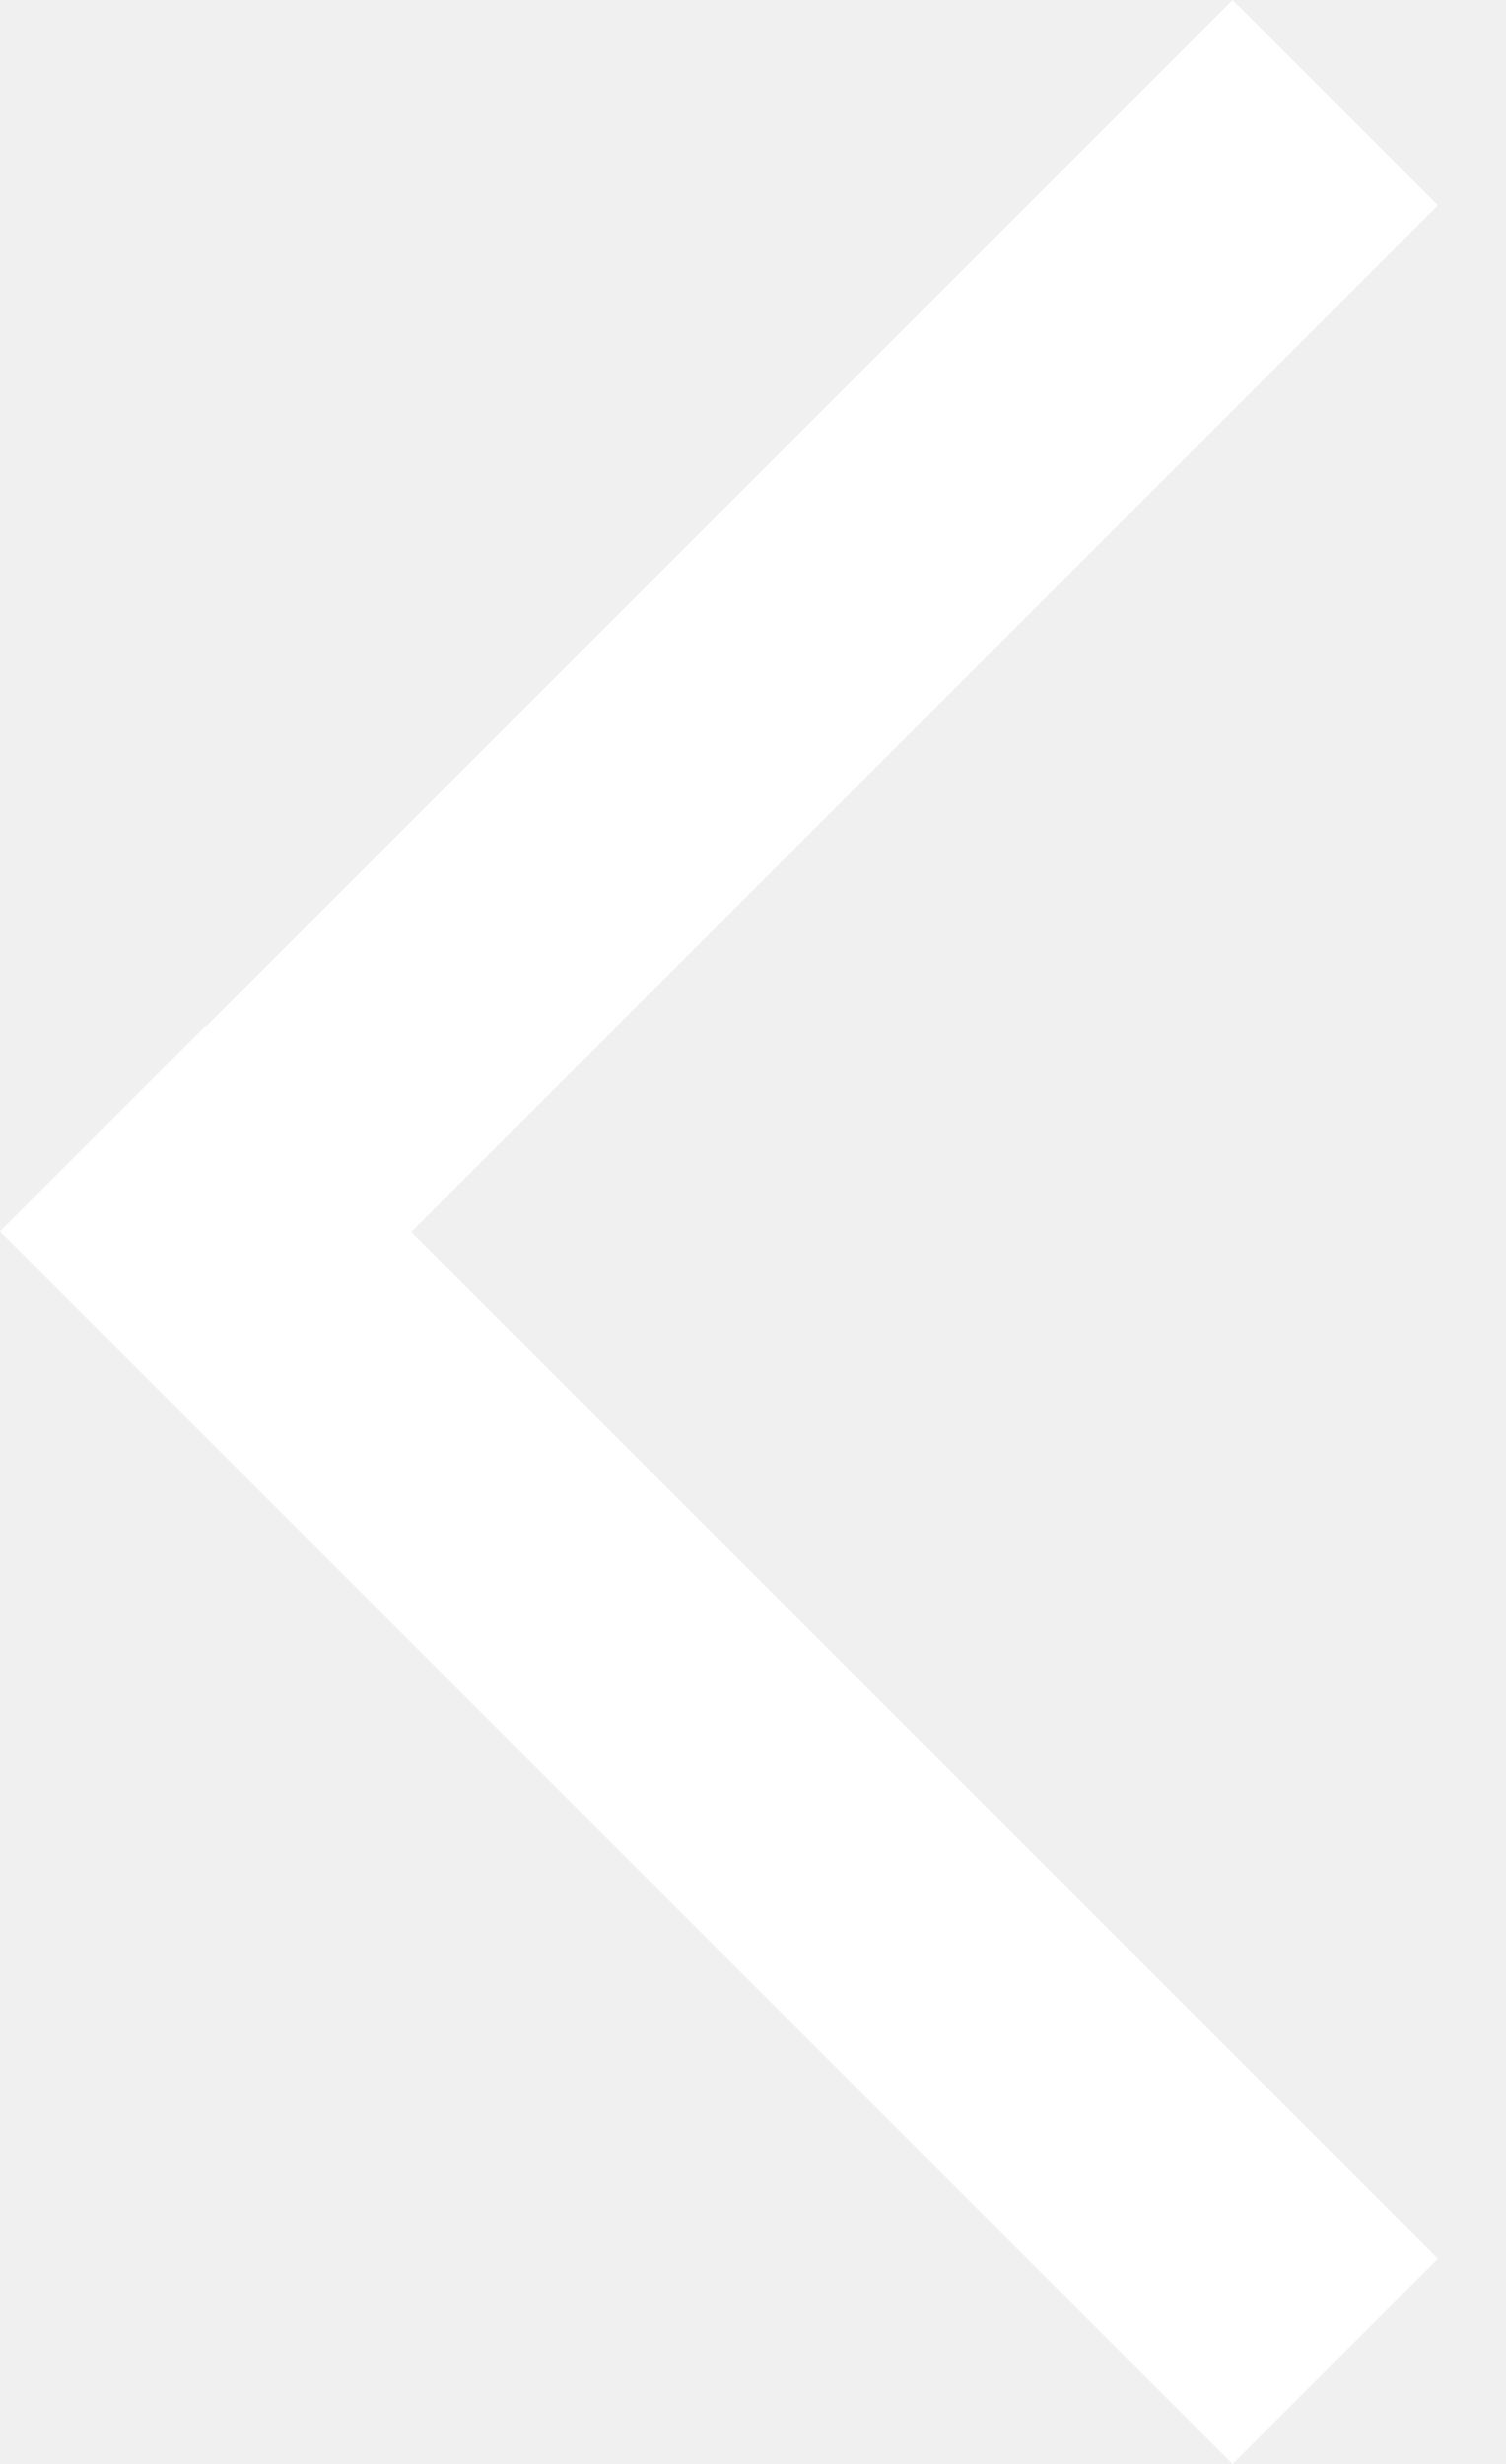
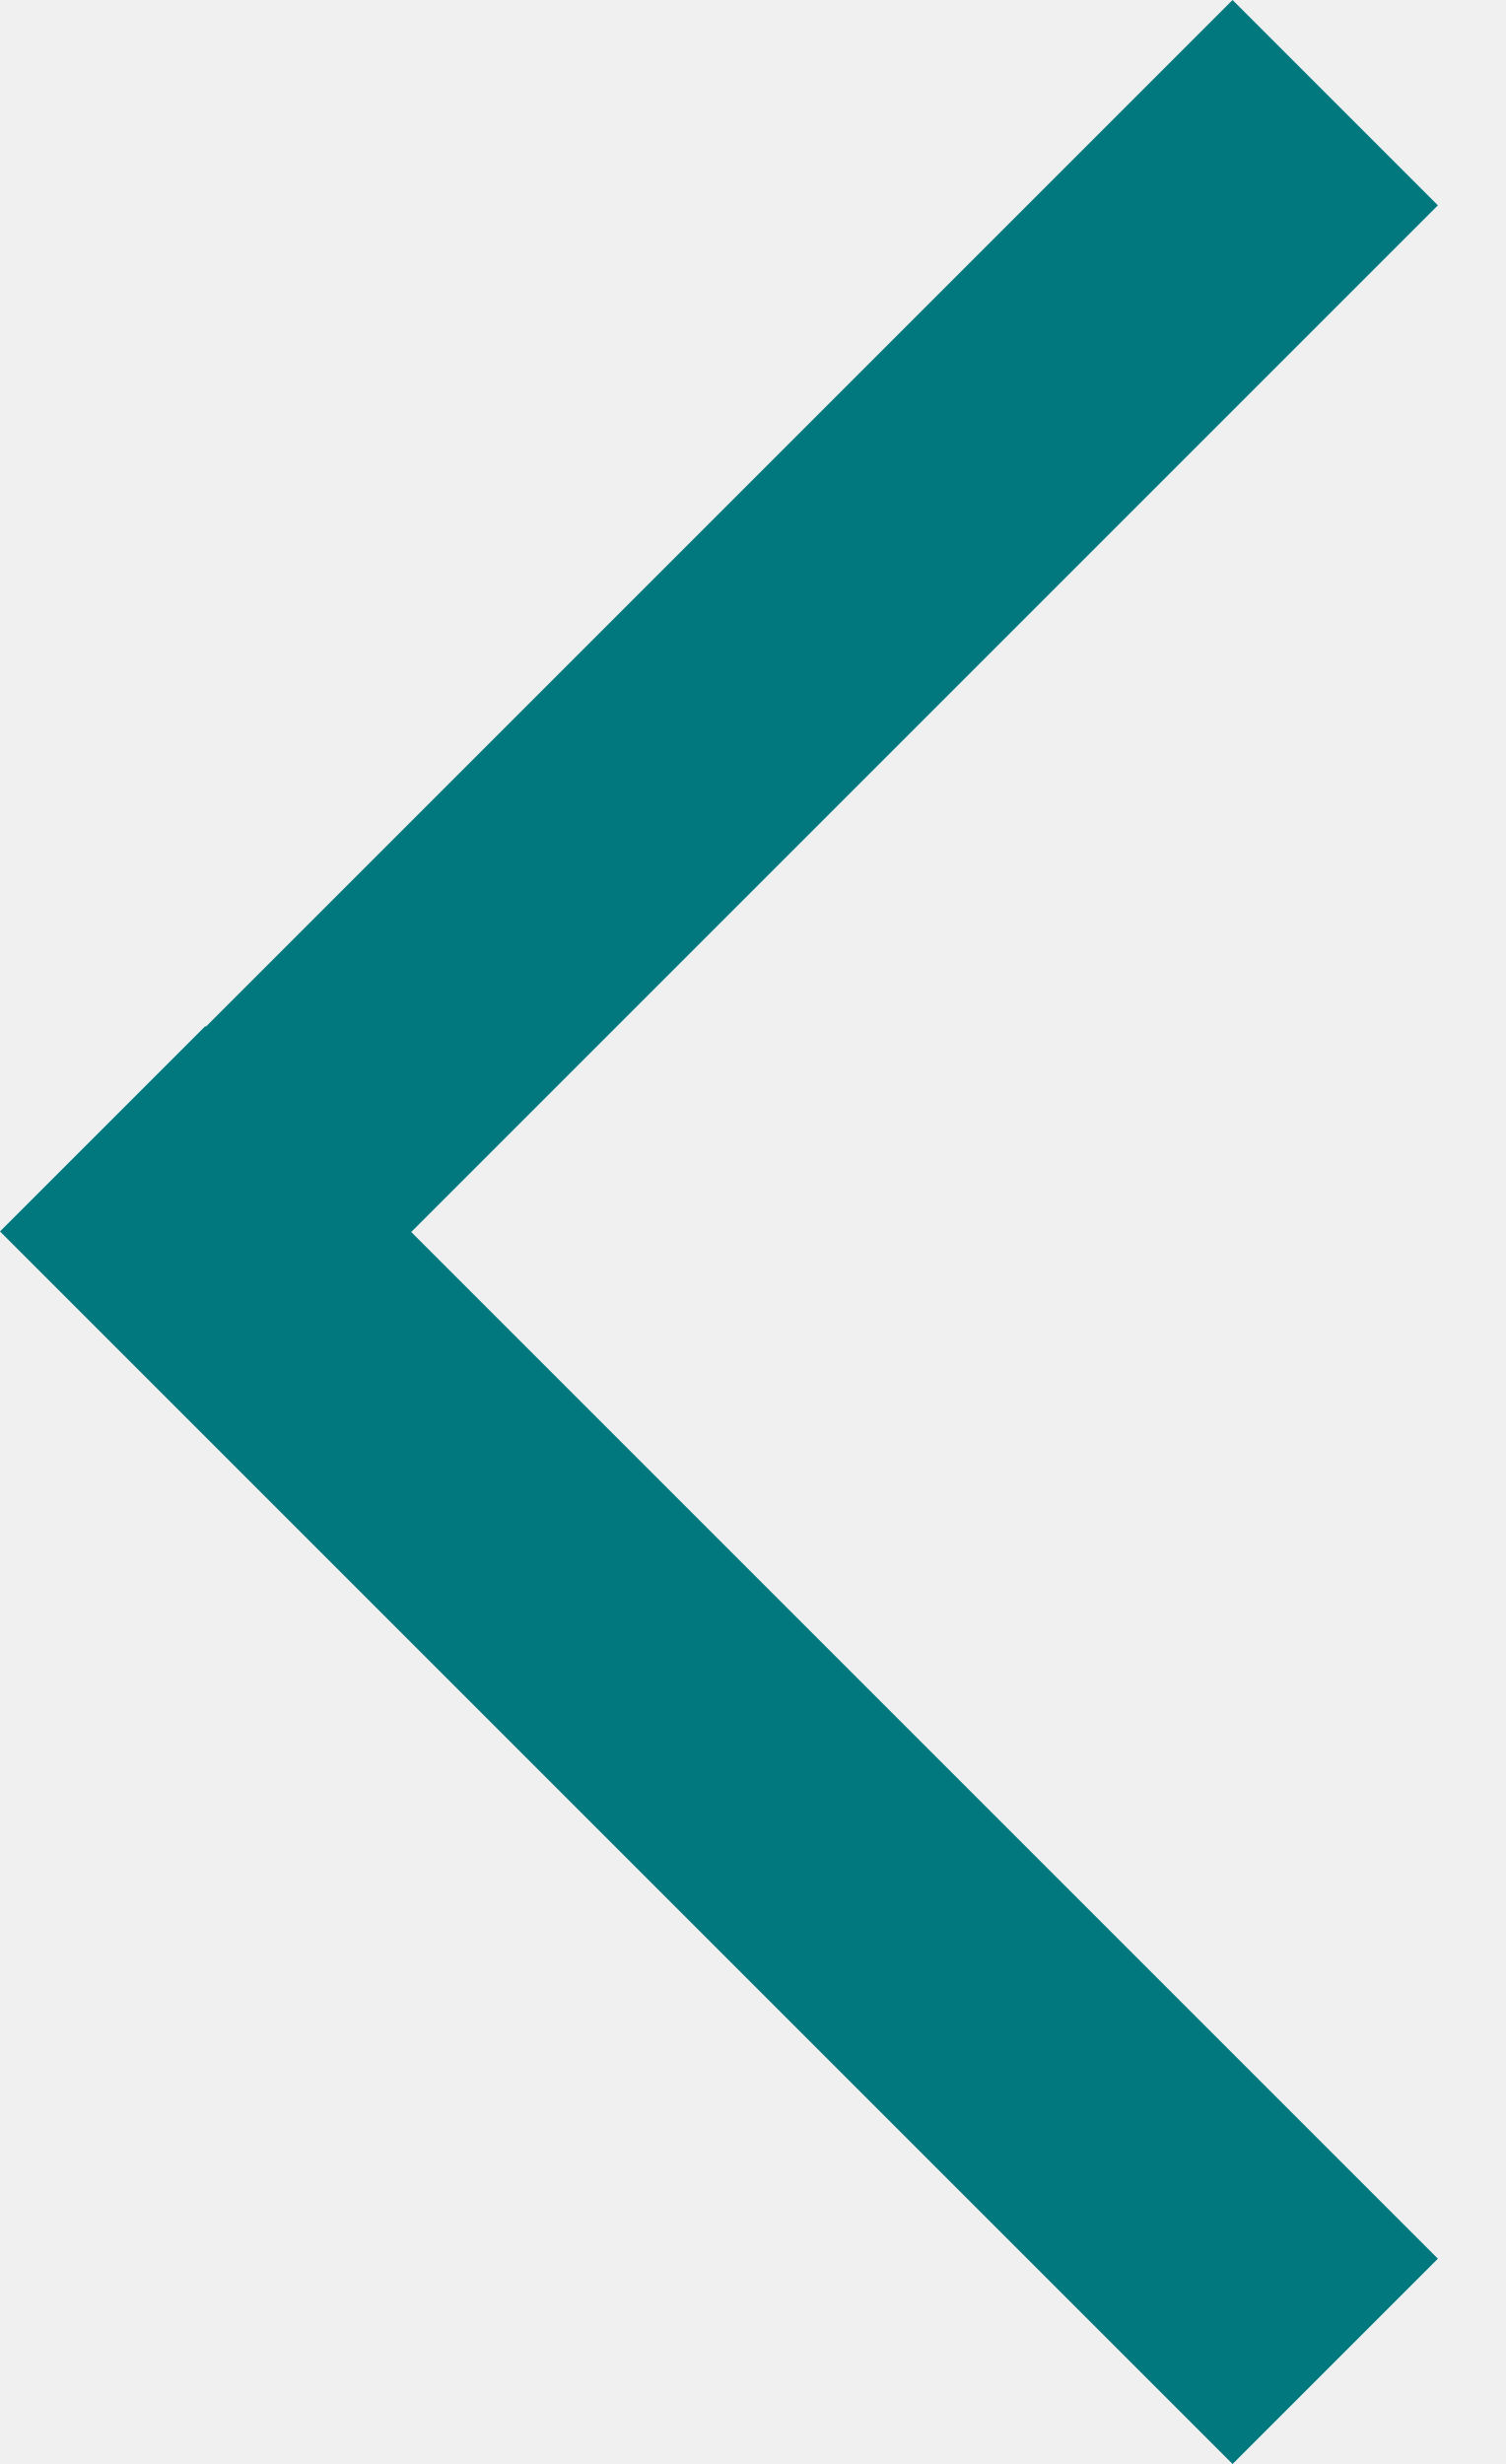
<svg xmlns="http://www.w3.org/2000/svg" width="11" height="18" viewBox="0 0 11 18">
-   <path d="M3.004 9l7.5 7.5-1.5 1.5L0 8.996l1.5-1.5.004.004 7.5-7.5 1.5 1.5-7.5 7.5z" fill="#FFF" fill-rule="evenodd" />
+   <path d="M3.004 9l7.5 7.5-1.5 1.5L0 8.996l1.5-1.5.004.004 7.5-7.5 1.5 1.5-7.5 7.5z" fill="#00787E" fill-rule="evenodd" />
</svg>
